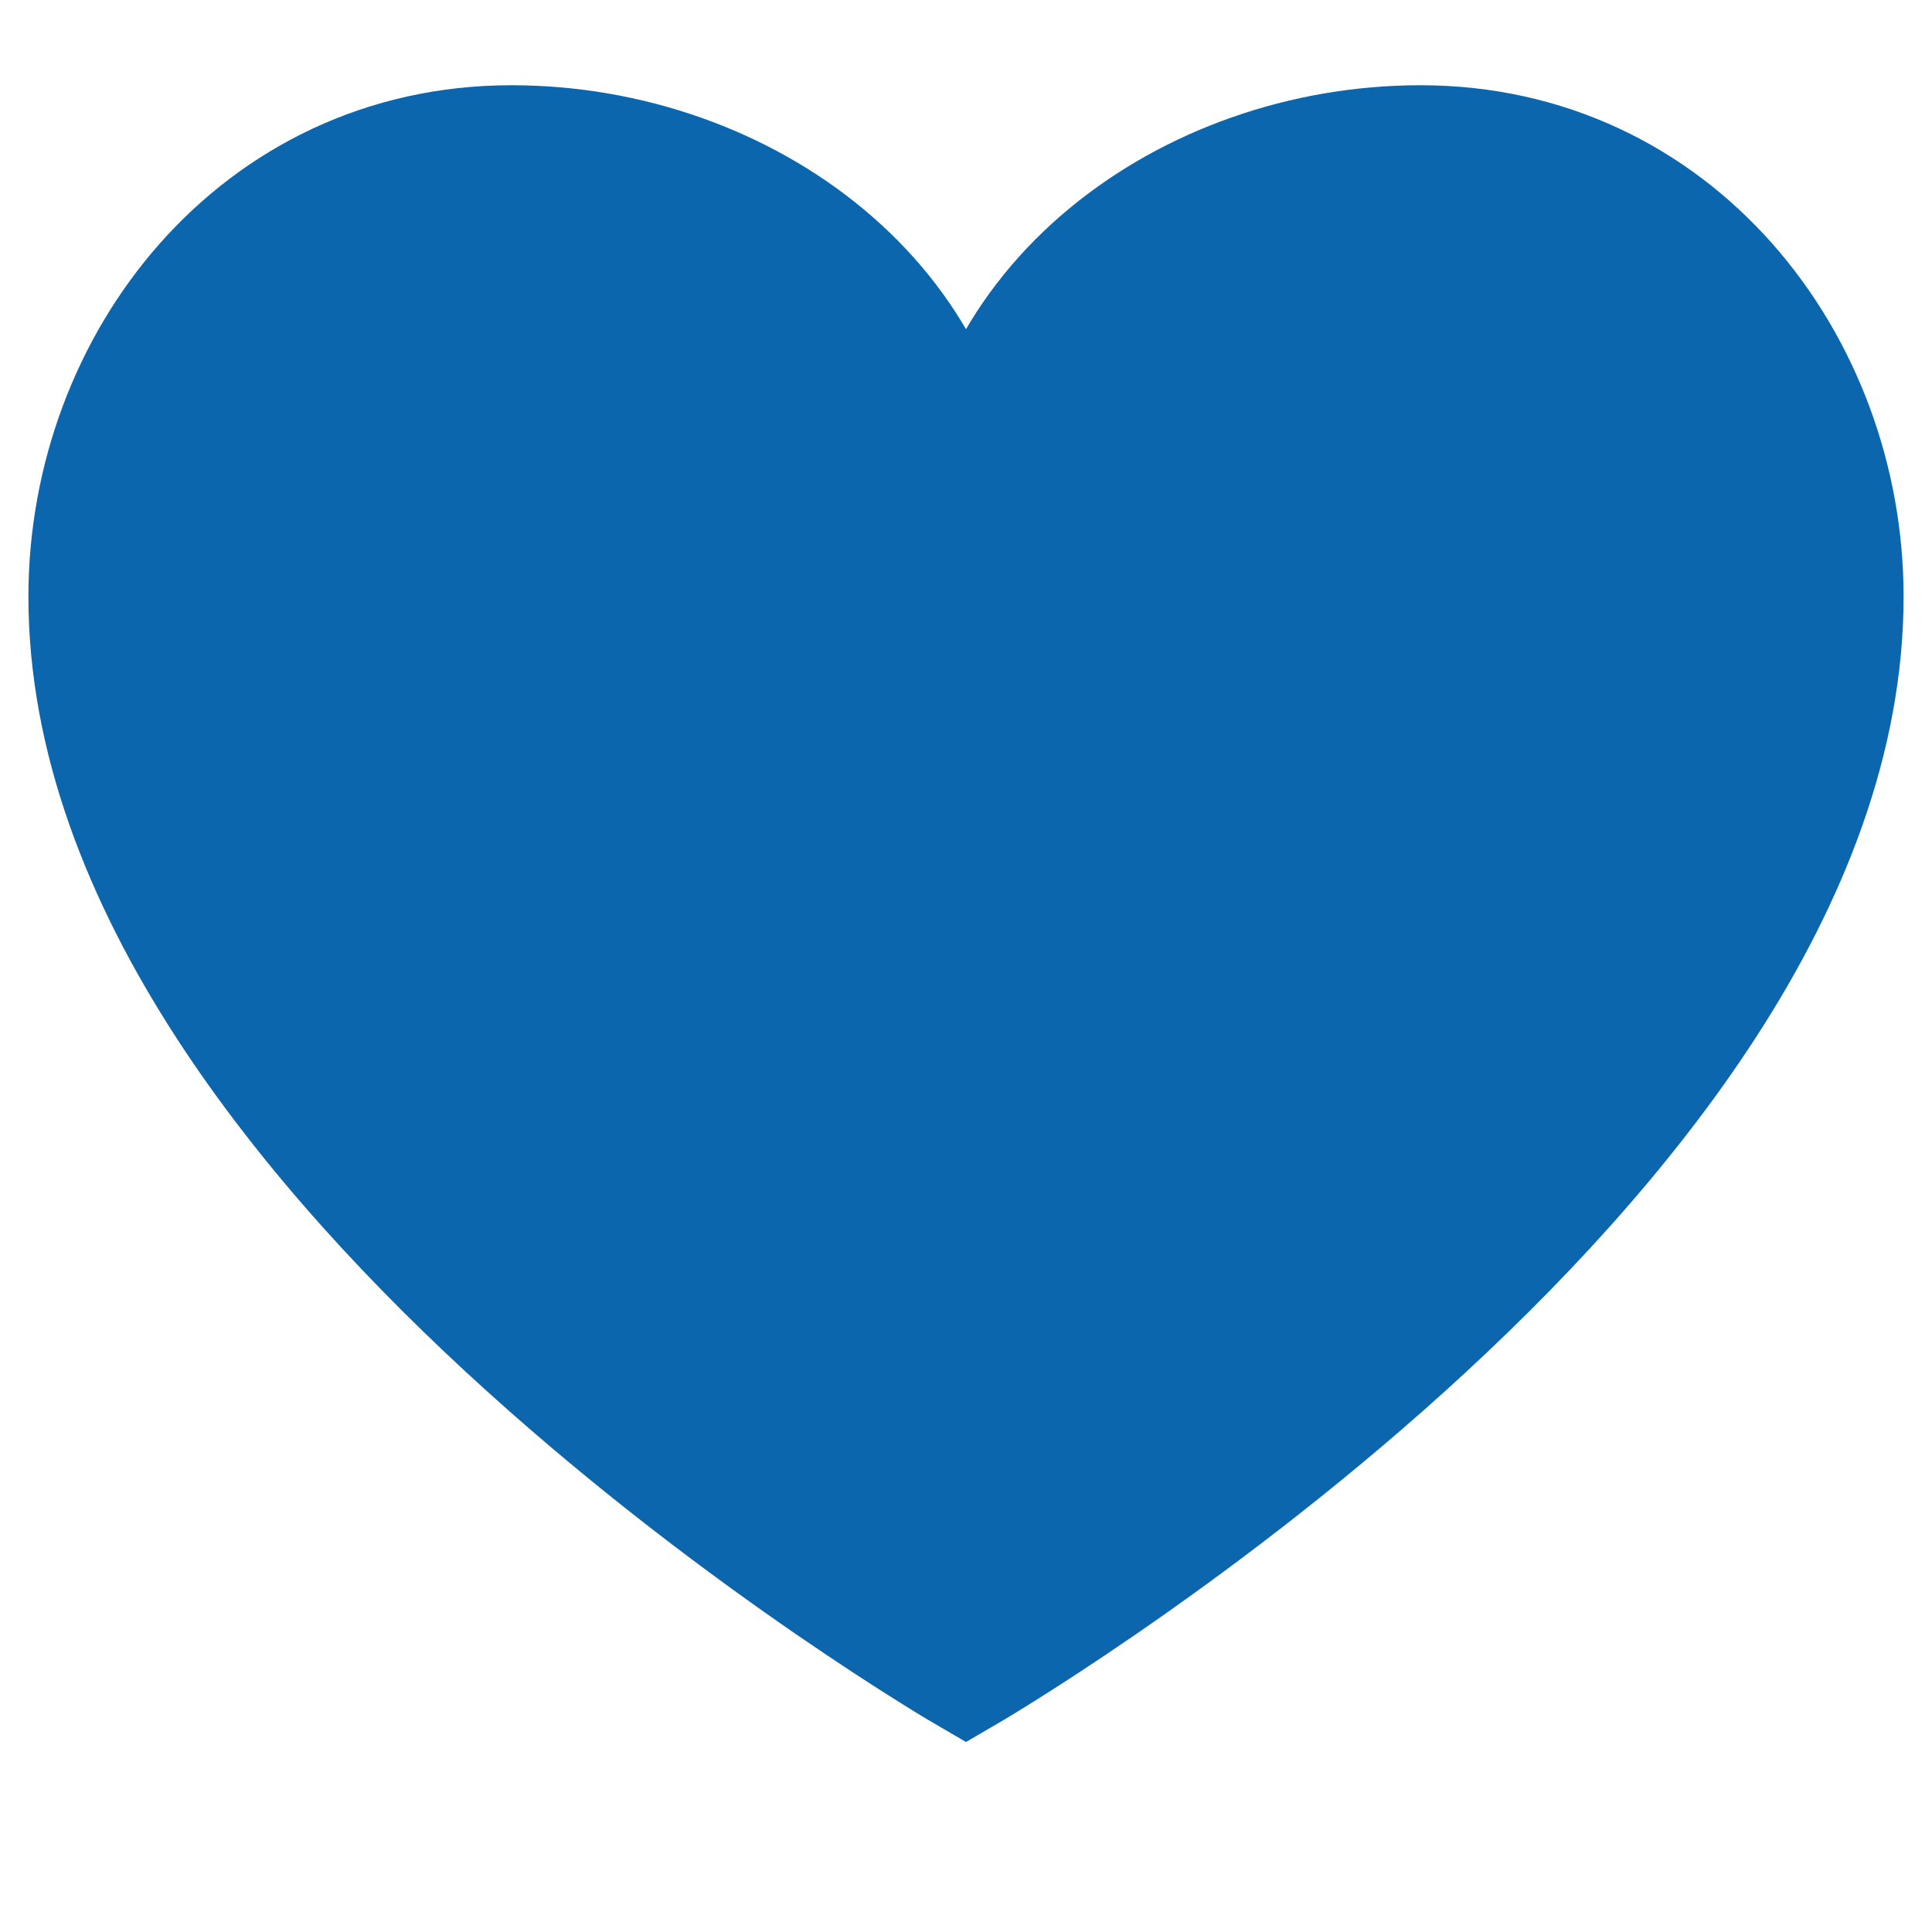
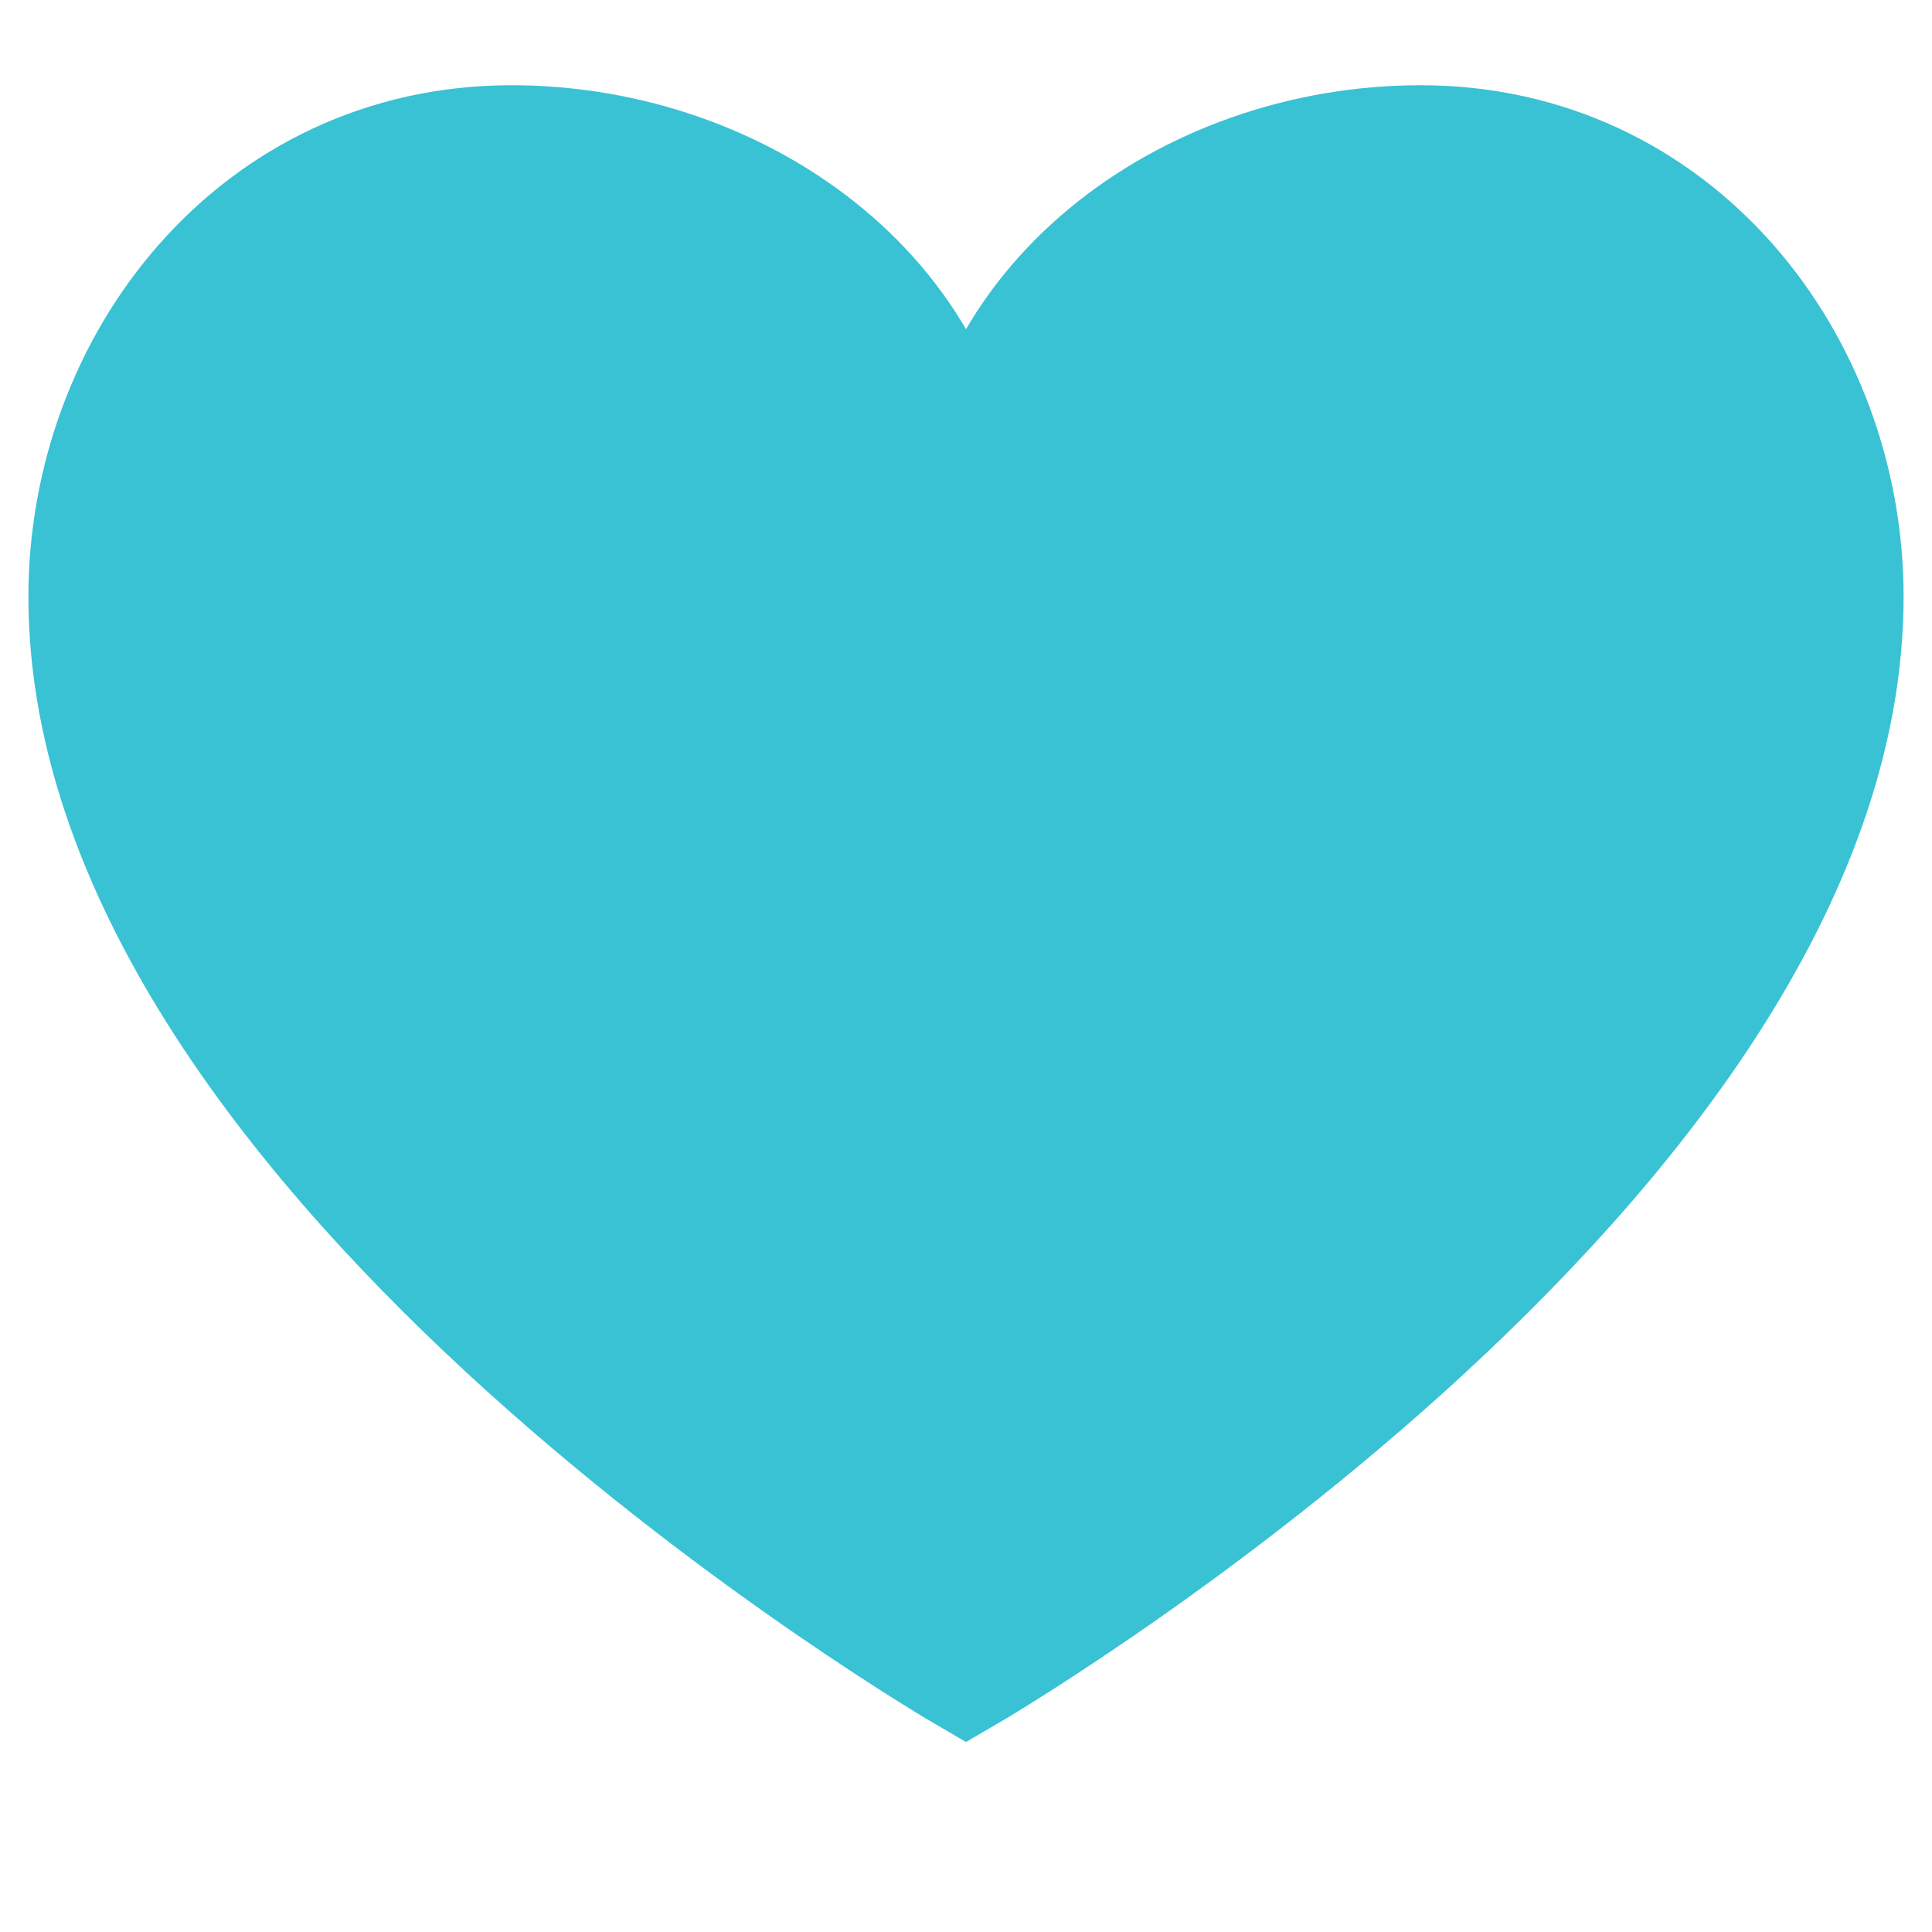
<svg xmlns="http://www.w3.org/2000/svg" viewBox="0 0 68 68">
  <g transform="translate(2 0)">
-     <path fill="#0c66ad" stroke="#0c66ad" stroke-width="4" d="M1,21c0,20,31,38,31,38s31-18,31-38  c0-8.285-6-16-15-16c-8.285,0-16,5.715-16,14c0-8.285-7.715-14-16-14C7,5,1,12.715,1,21z" />
+     <path fill="#39c2d4" stroke="#39c2d4" stroke-width="4" d="M1,21c0,20,31,38,31,38s31-18,31-38  c0-8.285-6-16-15-16c-8.285,0-16,5.715-16,14c0-8.285-7.715-14-16-14C7,5,1,12.715,1,21z" />
  </g>
</svg>
